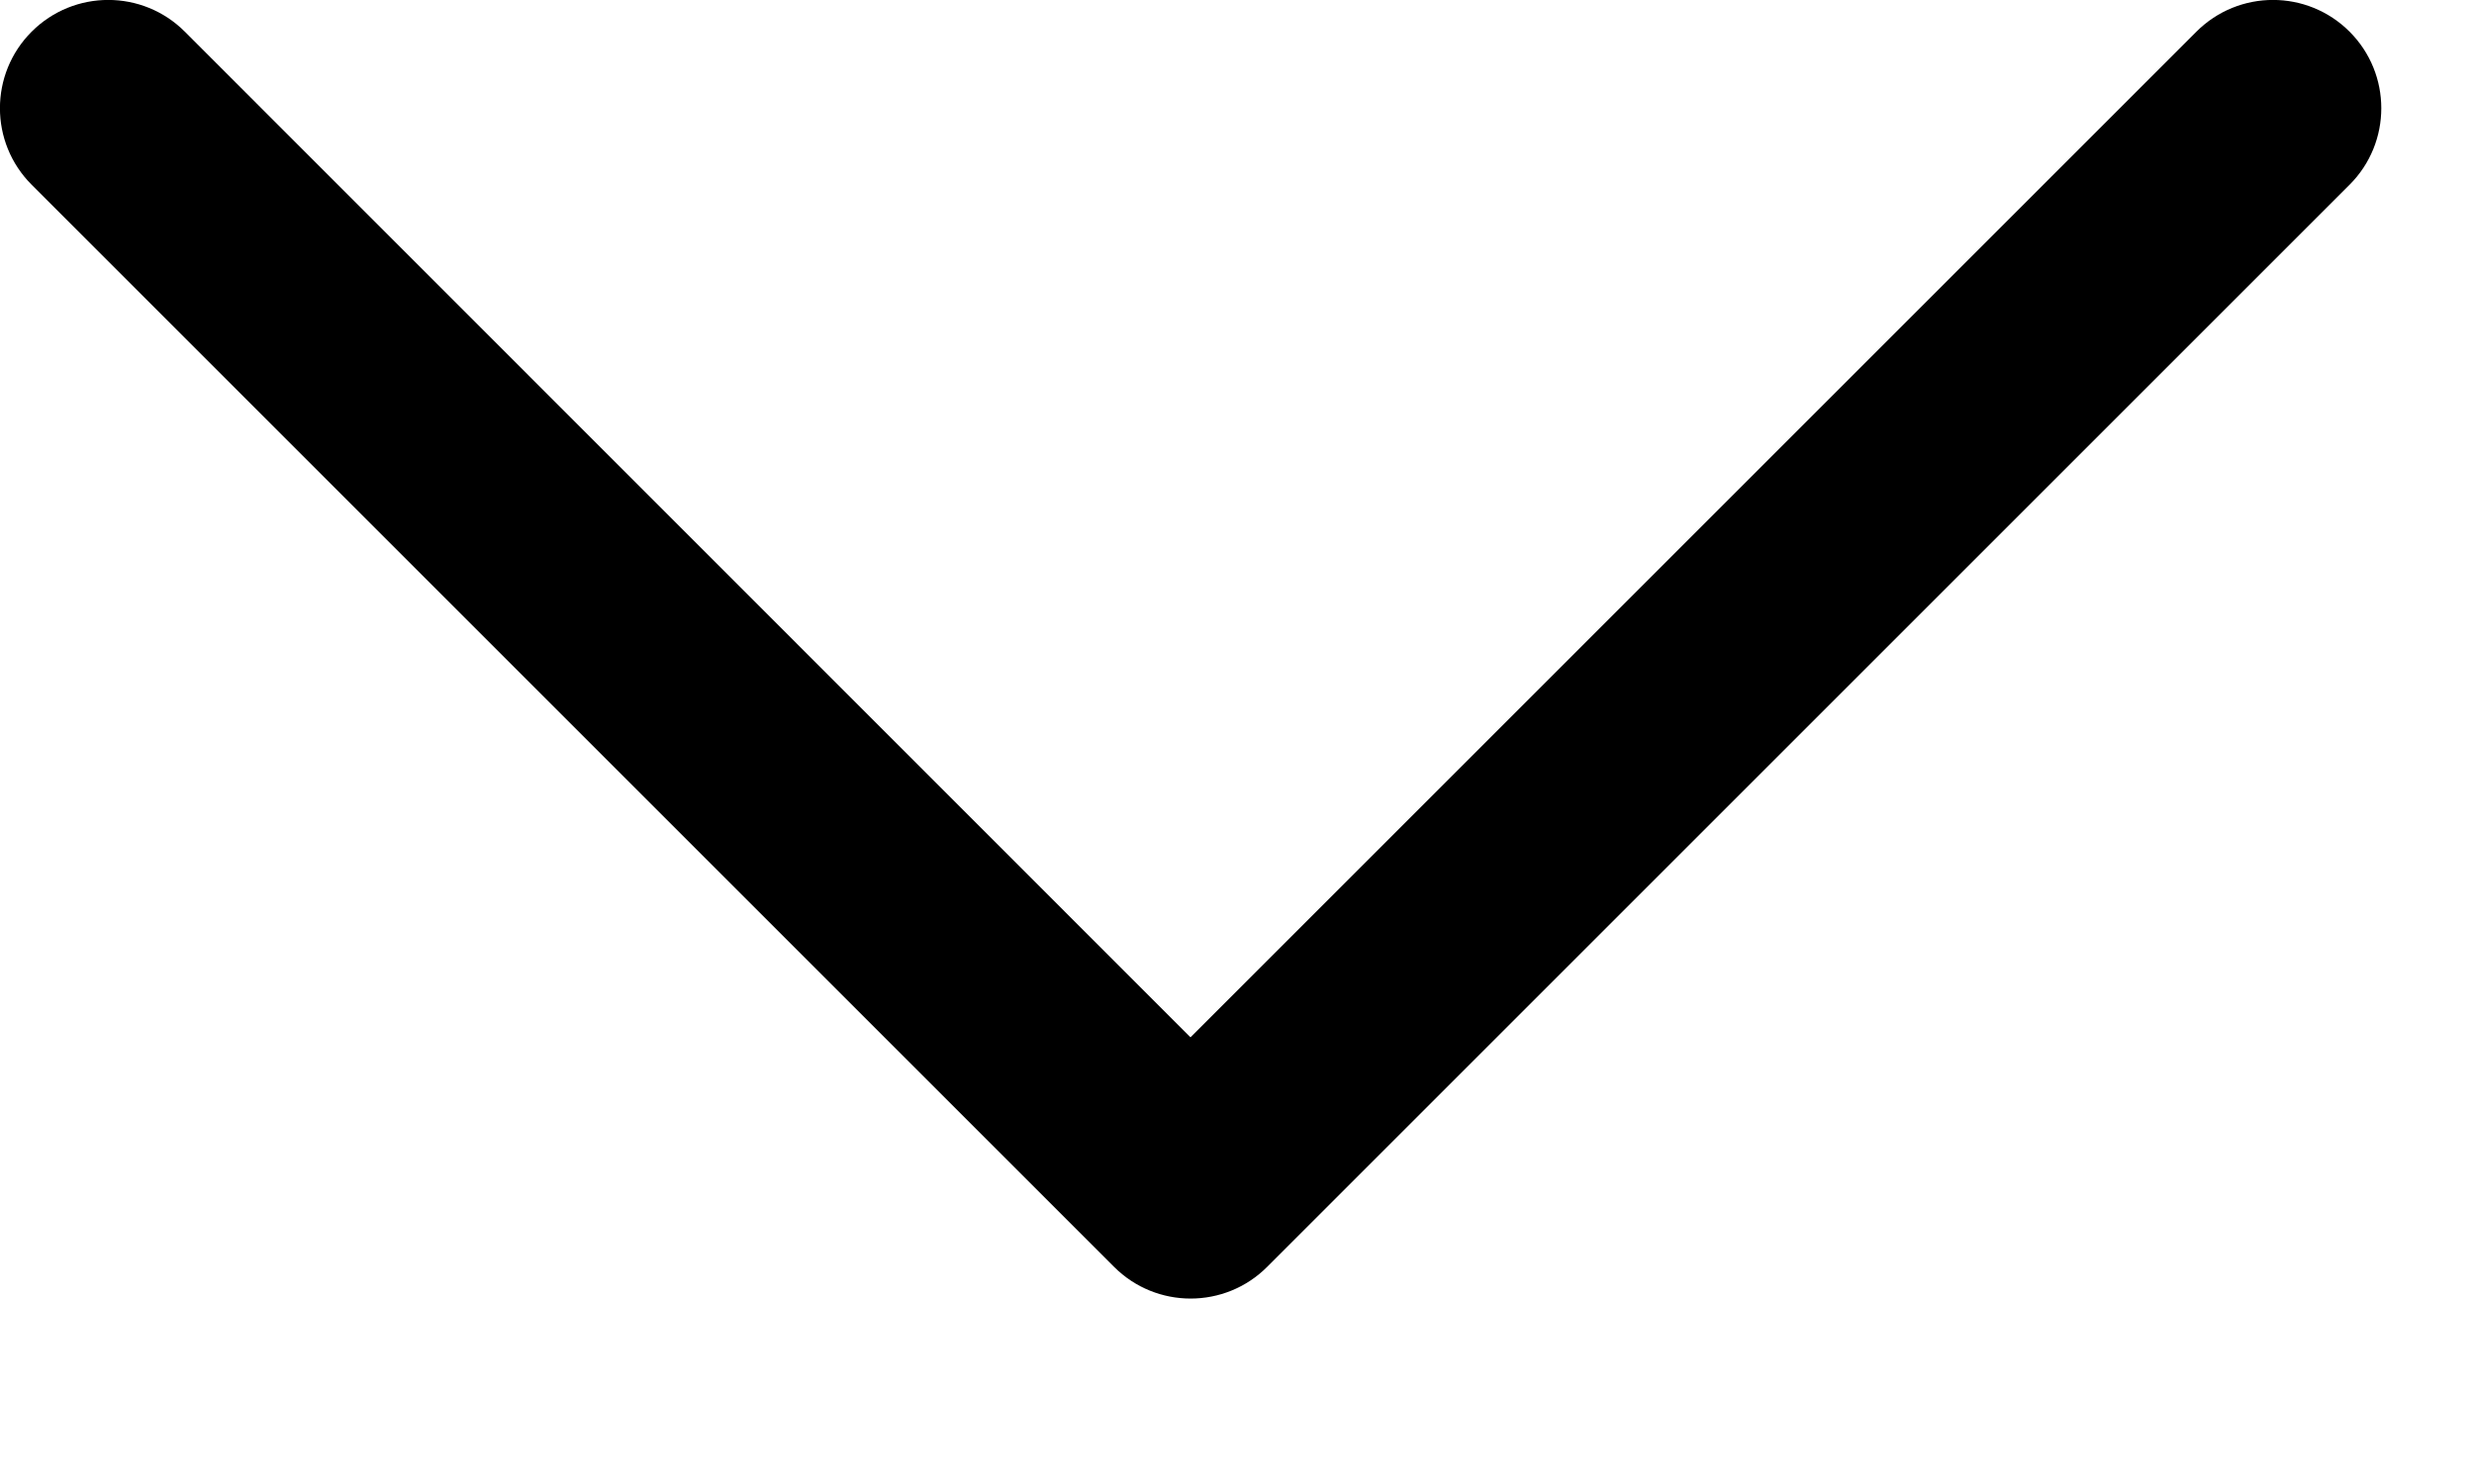
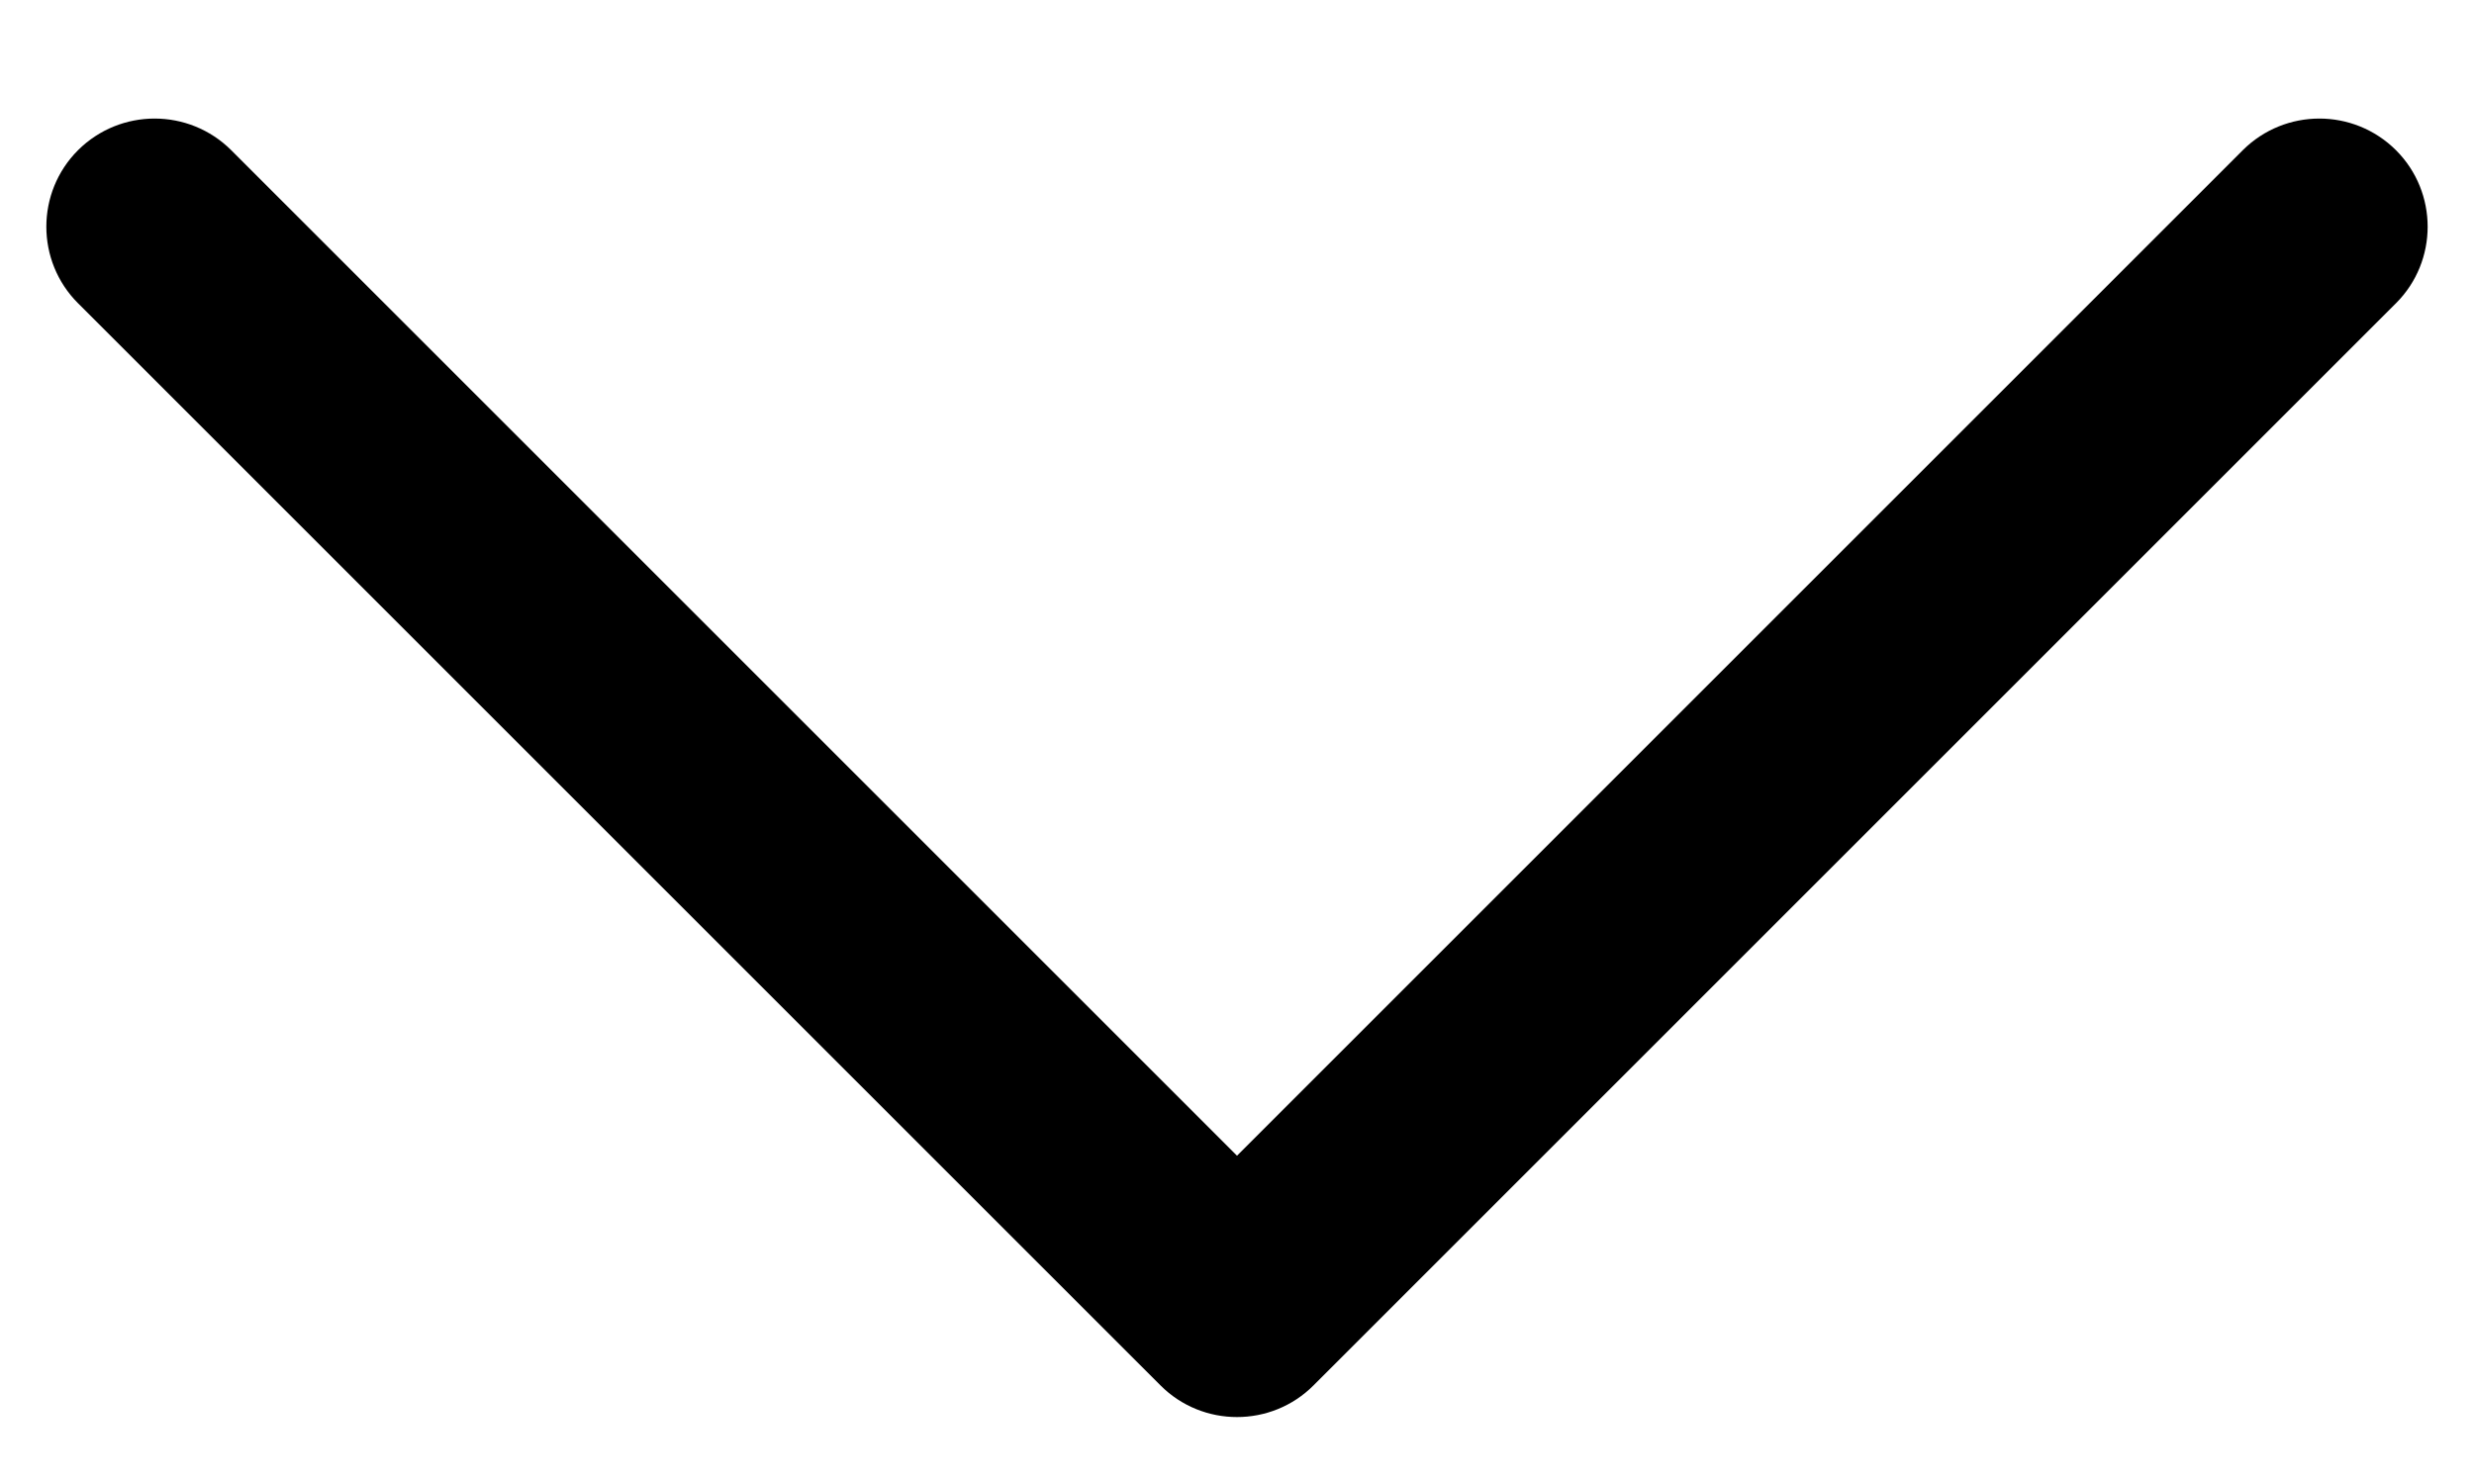
- <svg xmlns="http://www.w3.org/2000/svg" width="10" height="6" viewBox="0 0 10 6" fill="none">
-   <path fill-rule="evenodd" clip-rule="evenodd" d="M0.128 0.128C0.299 -0.043 0.576 -0.043 0.747 0.128L4.812 4.194L8.878 0.128C9.049 -0.043 9.326 -0.043 9.497 0.128C9.668 0.299 9.668 0.576 9.497 0.747L5.122 5.122C4.951 5.293 4.674 5.293 4.503 5.122L0.128 0.747C-0.043 0.576 -0.043 0.299 0.128 0.128Z" fill="black" />
+ <svg xmlns="http://www.w3.org/2000/svg" width="15" height="9" viewBox="0 0 15 9" fill="none">
+   <path id="Vector (Stroke)" fill-rule="evenodd" clip-rule="evenodd" d="M0.473 0.911C0.73 0.655 1.145 0.655 1.402 0.911L7.5 7.009L13.598 0.911C13.855 0.655 14.27 0.655 14.527 0.911C14.783 1.167 14.783 1.583 14.527 1.839L7.964 8.402C7.708 8.658 7.292 8.658 7.036 8.402L0.473 1.839C0.217 1.583 0.217 1.167 0.473 0.911Z" fill="black" />
</svg>
